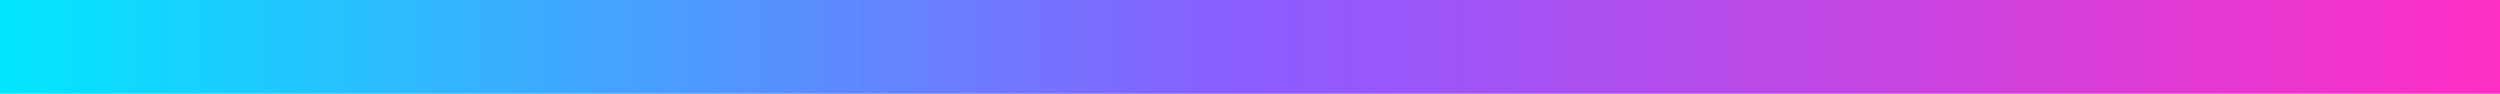
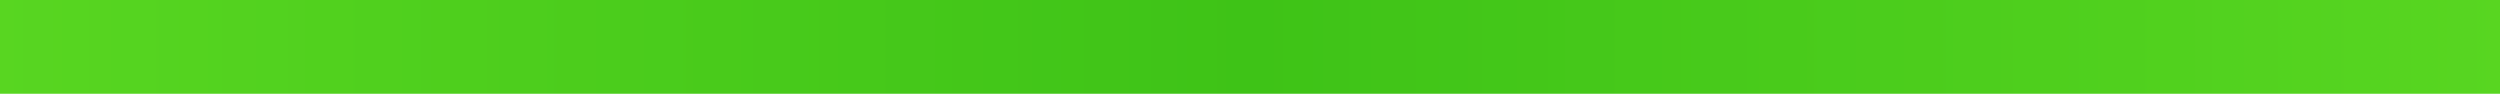
<svg xmlns="http://www.w3.org/2000/svg" viewBox="0 0 640 24" width="640" height="24">
  <defs>
-     <linearGradient id="lava" x1="0" y1="0" x2="1" y2="0">
-       <stop offset="0" stop-color="#00E8FF" />
-       <stop offset=".5" stop-color="#8B5CFF" />
-       <stop offset="1" stop-color="#FF2EC4" />
+     <linearGradient id="acid" x1="0" y1="0" x2="1" y2="0">
+       <stop offset="0" stop-color="#58D621" />
+       <stop offset=".5" stop-color="#3EC317" />
+       <stop offset="1" stop-color="#58D621" />
    </linearGradient>
  </defs>
-   <rect width="640" height="24" fill="url(#lava)" />
+   <rect width="640" height="24" fill="url(#acid)" />
</svg>
